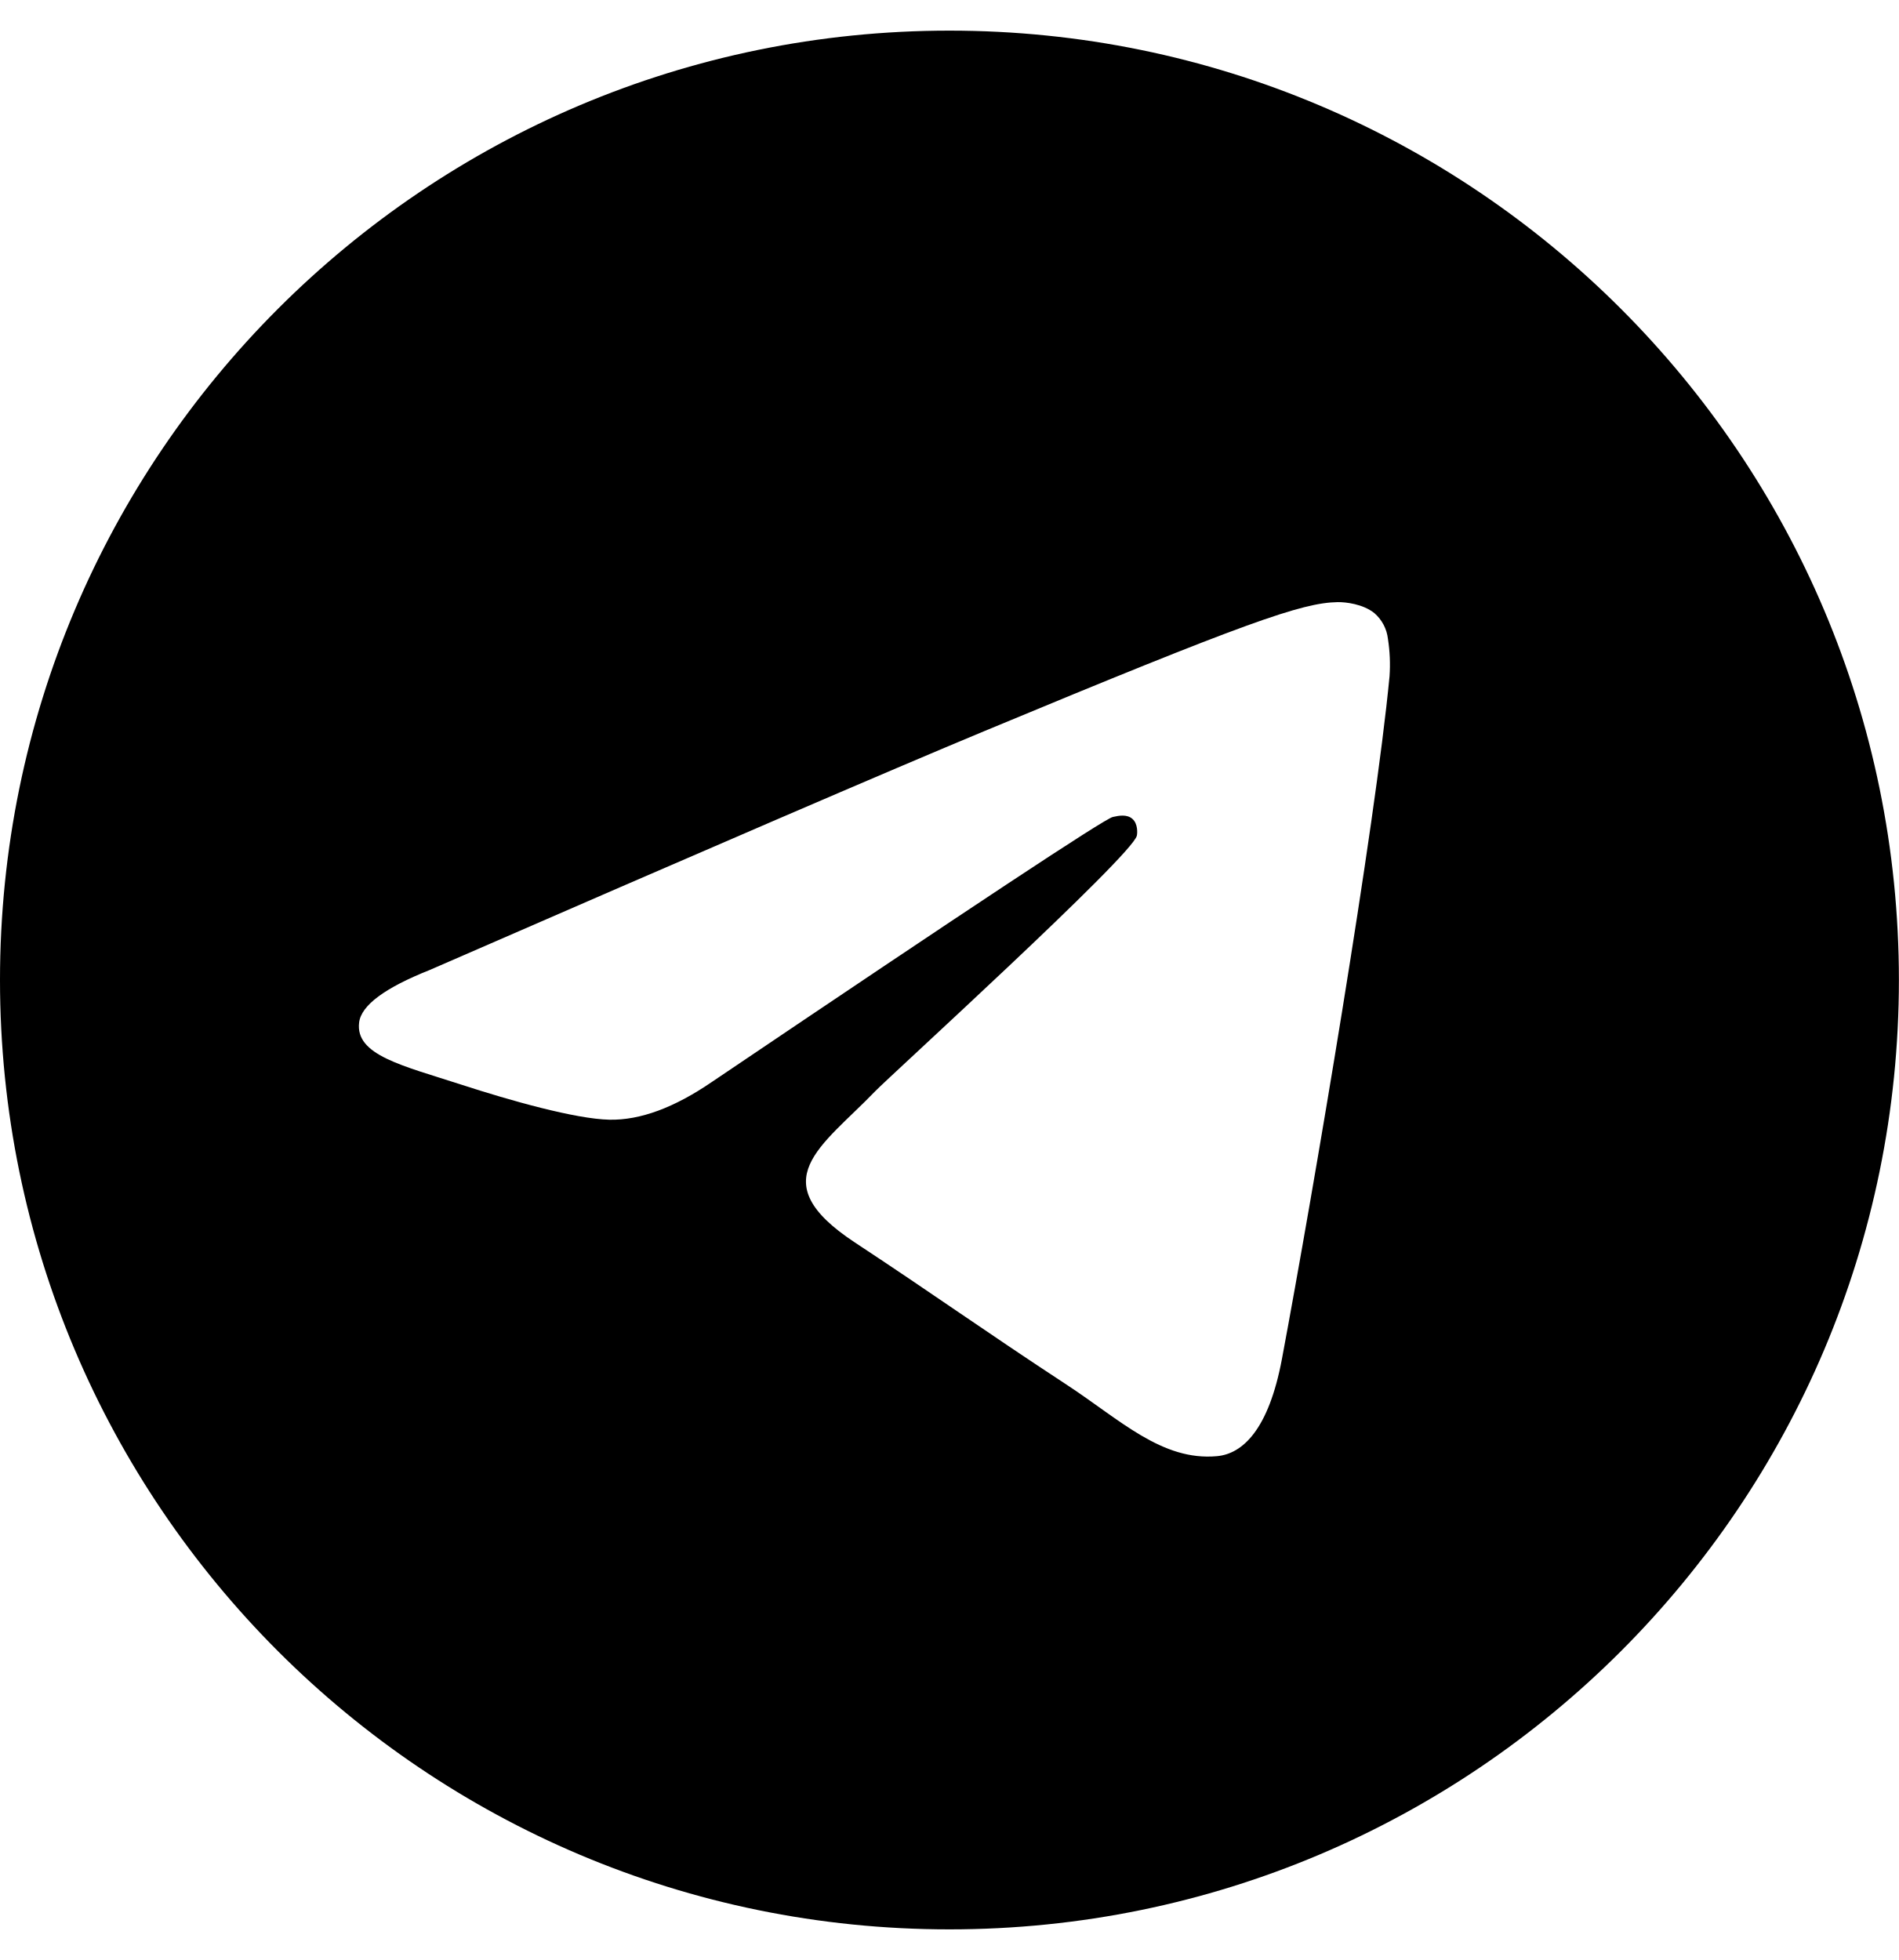
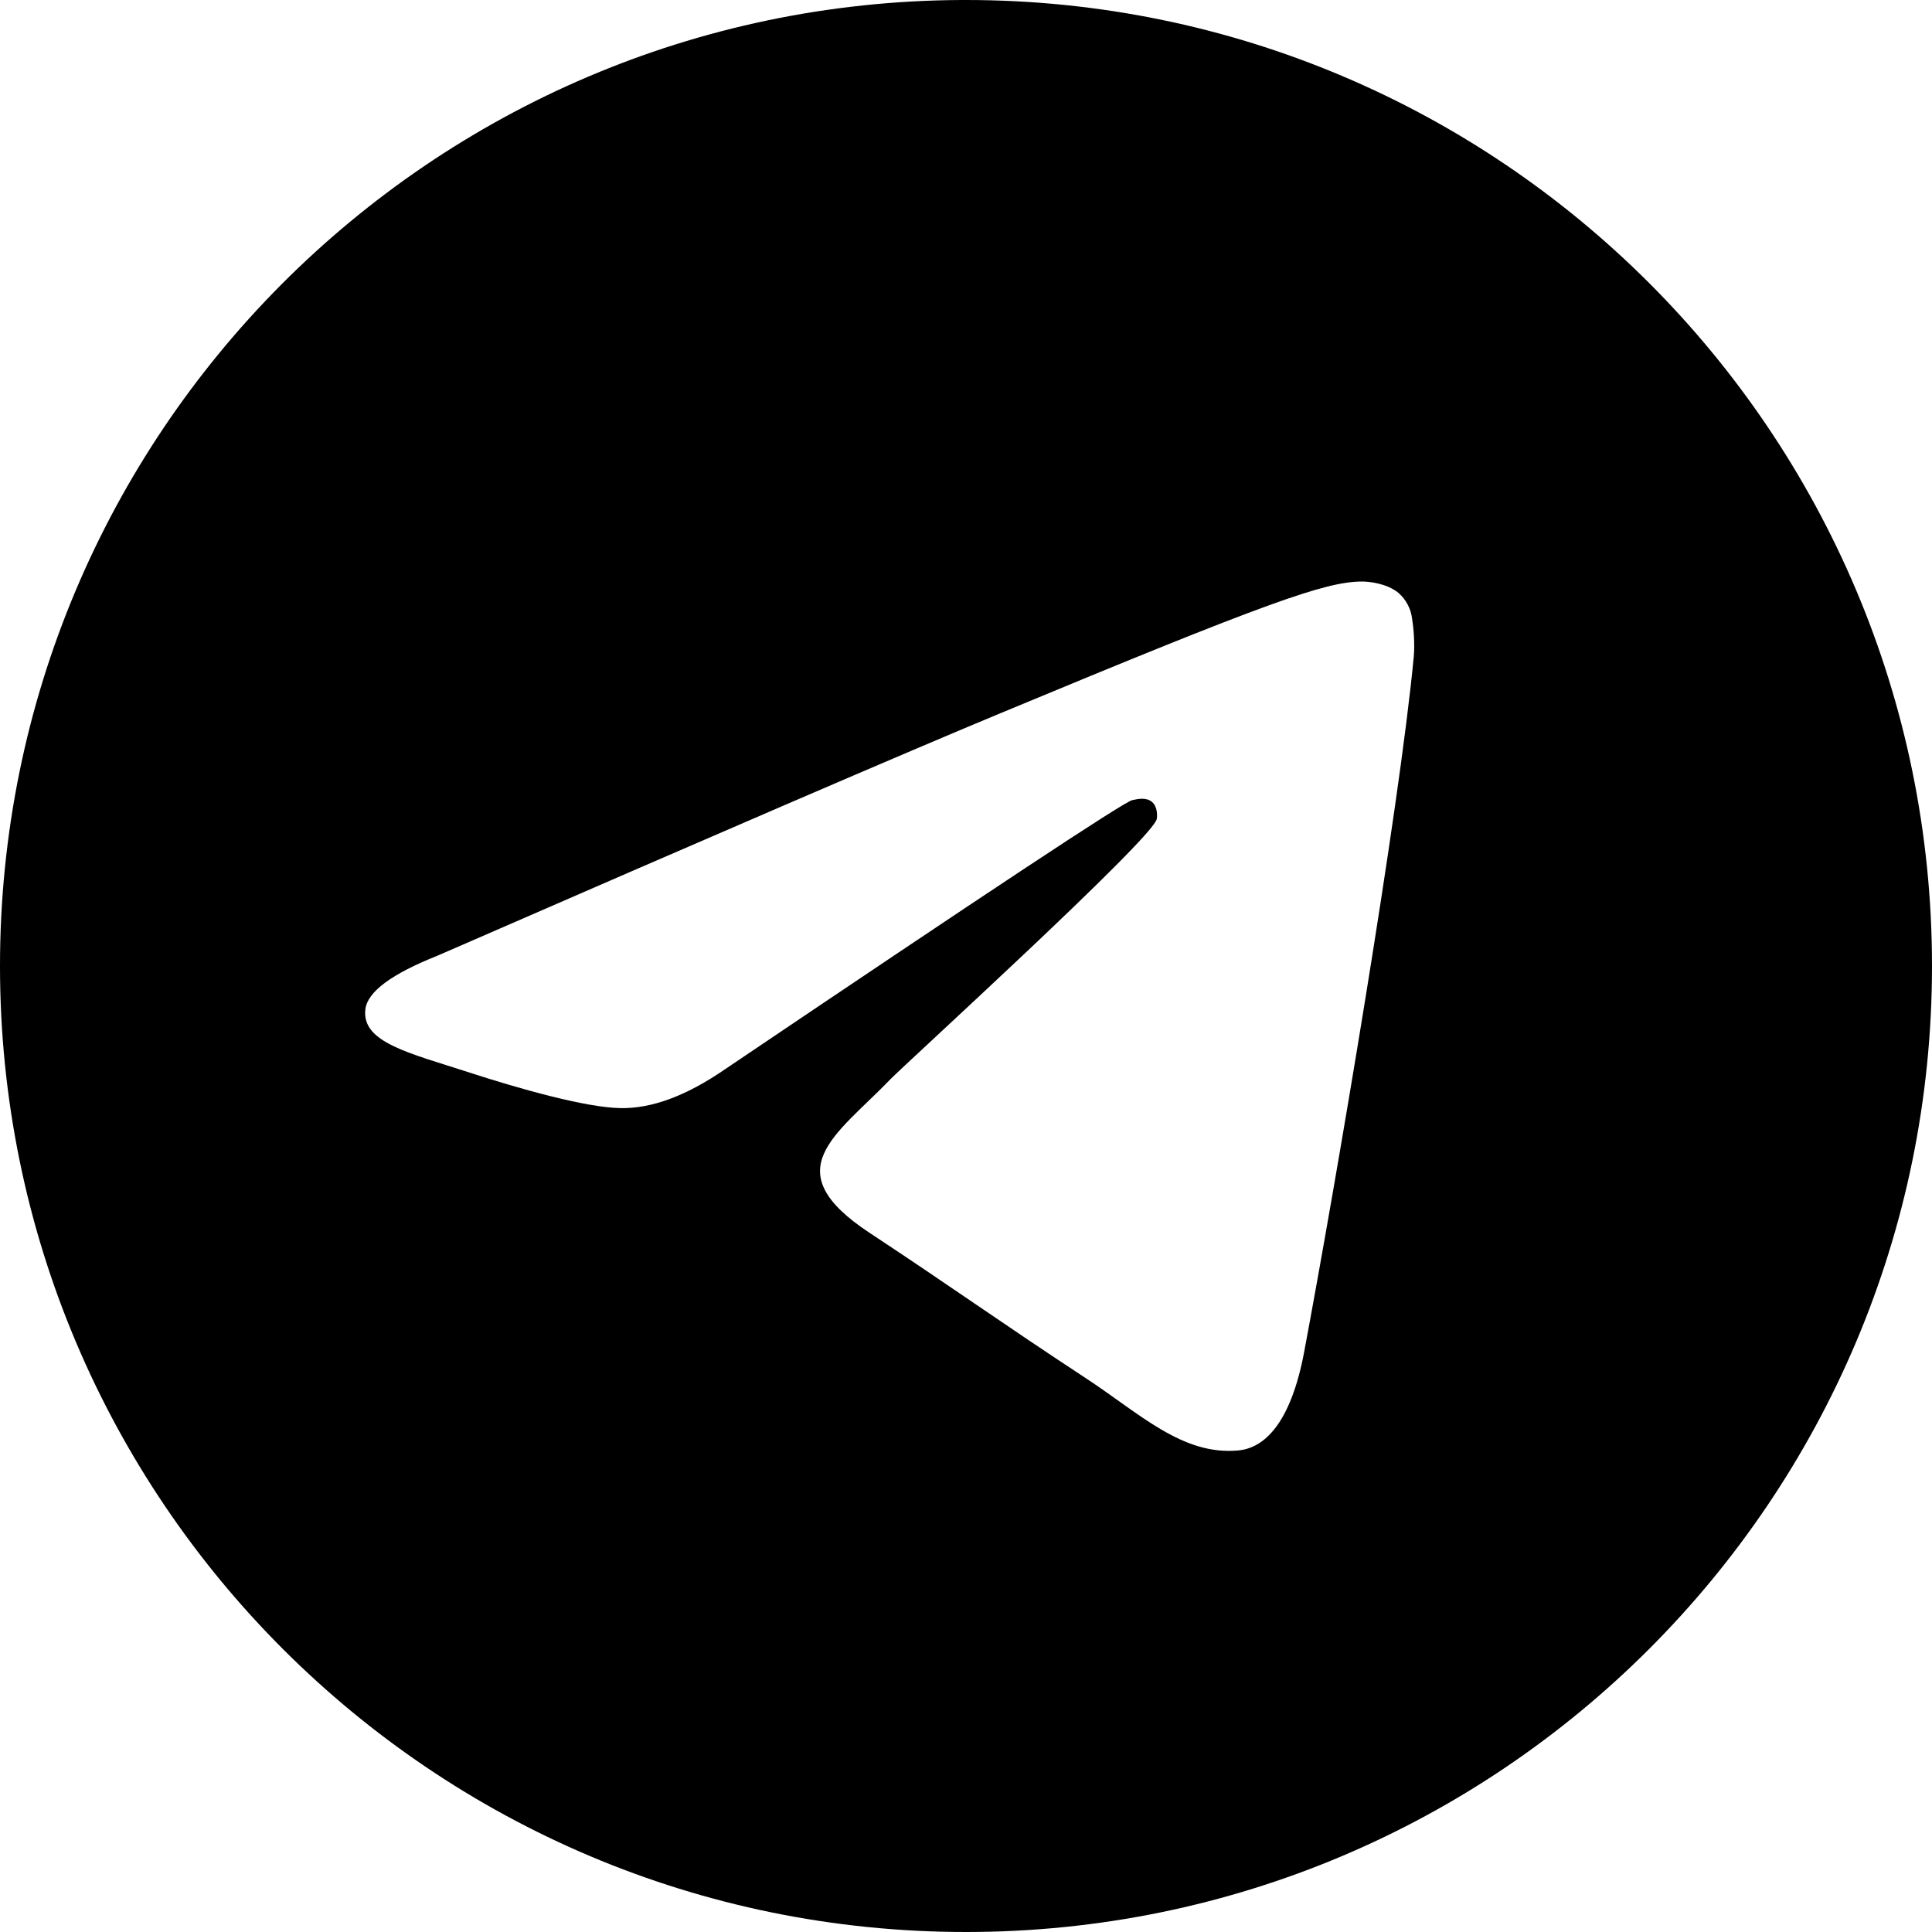
- <svg xmlns="http://www.w3.org/2000/svg" viewBox="0 0 496 512">
-   <path d="M248,8C111.033,8,0,119.033,0,256S111.033,504,248,504,496,392.967,496,256,384.967,8,248,8ZM362.952,176.66c-3.732,39.215-19.881,134.378-28.1,178.3-3.476,18.584-10.322,24.816-16.948,25.425-14.4,1.326-25.338-9.517-39.287-18.661-21.827-14.308-34.158-23.215-55.346-37.177-24.485-16.135-8.612-25,5.342-39.5,3.652-3.793,67.107-61.51,68.335-66.746.153-.655.3-3.1-1.154-4.384s-3.59-.849-5.135-.5q-3.283.746-104.608,69.142-14.845,10.194-26.894,9.934c-8.855-.191-25.888-5.006-38.551-9.123-15.531-5.048-27.875-7.717-26.8-16.291q.84-6.7,18.45-13.7,108.446-47.248,144.628-62.3c68.872-28.647,83.183-33.623,92.511-33.789,2.052-.034,6.639.474,9.61,2.885a10.452,10.452,0,0,1,3.53,6.716A43.765,43.765,0,0,1,362.952,176.66Z" />
+ <svg xmlns="http://www.w3.org/2000/svg" viewBox="0 0 24 24">
+   <path d="M11.944 0A12 12 0 0 0 0 12a12 12 0 0 0 12 12 12 12 0 0 0 12-12A12 12 0 0 0 12 0a12 12 0 0 0-.056 0zm4.962 7.224c.1-.002.321.023.465.14a.506.506 0 0 1 .171.325c.016.093.036.306.02.472-.18 1.898-.962 6.502-1.36 8.627-.168.9-.499 1.201-.82 1.23-.696.065-1.225-.46-1.9-.902-1.056-.693-1.653-1.124-2.678-1.8-1.185-.78-.417-1.21.258-1.91.177-.184 3.247-2.977 3.307-3.23.007-.032.014-.15-.056-.212s-.174-.041-.249-.024c-.106.024-1.793 1.14-5.061 3.345-.48.33-.913.49-1.302.48-.428-.008-1.252-.241-1.865-.44-.752-.245-1.349-.374-1.297-.789.027-.216.325-.437.893-.663 3.498-1.524 5.83-2.529 6.998-3.014 3.332-1.386 4.025-1.627 4.476-1.635z" />
</svg>
